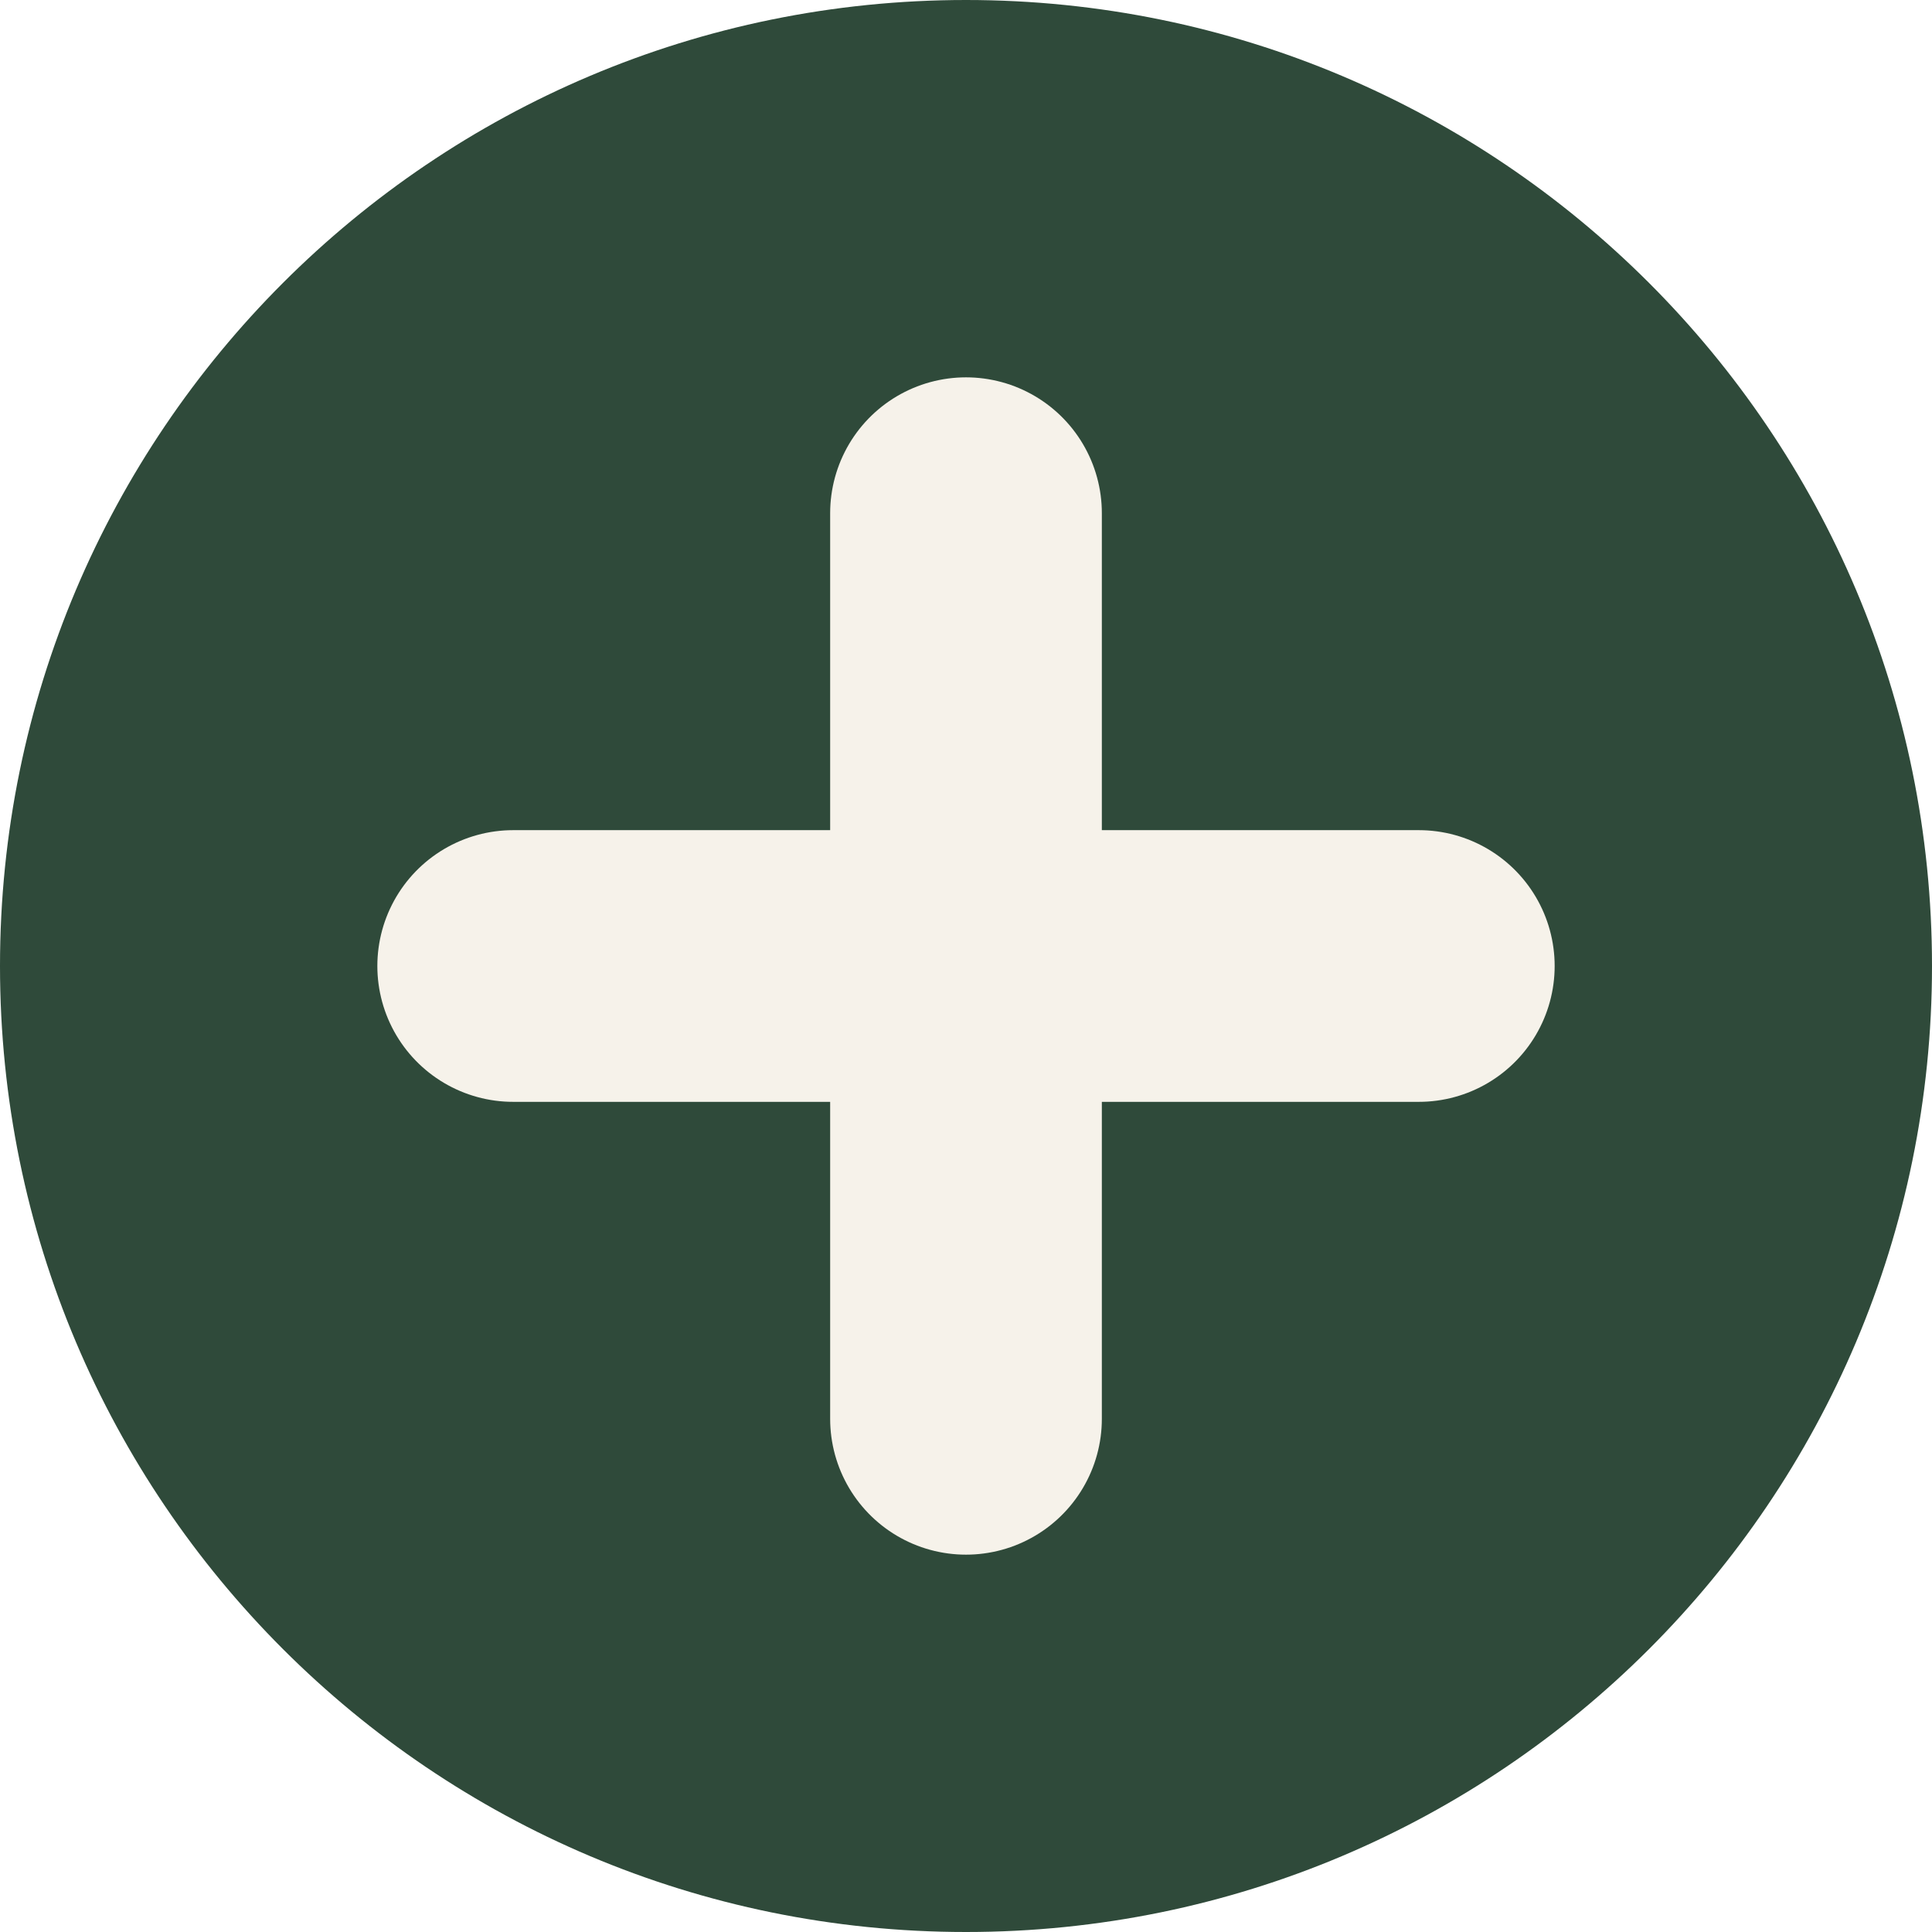
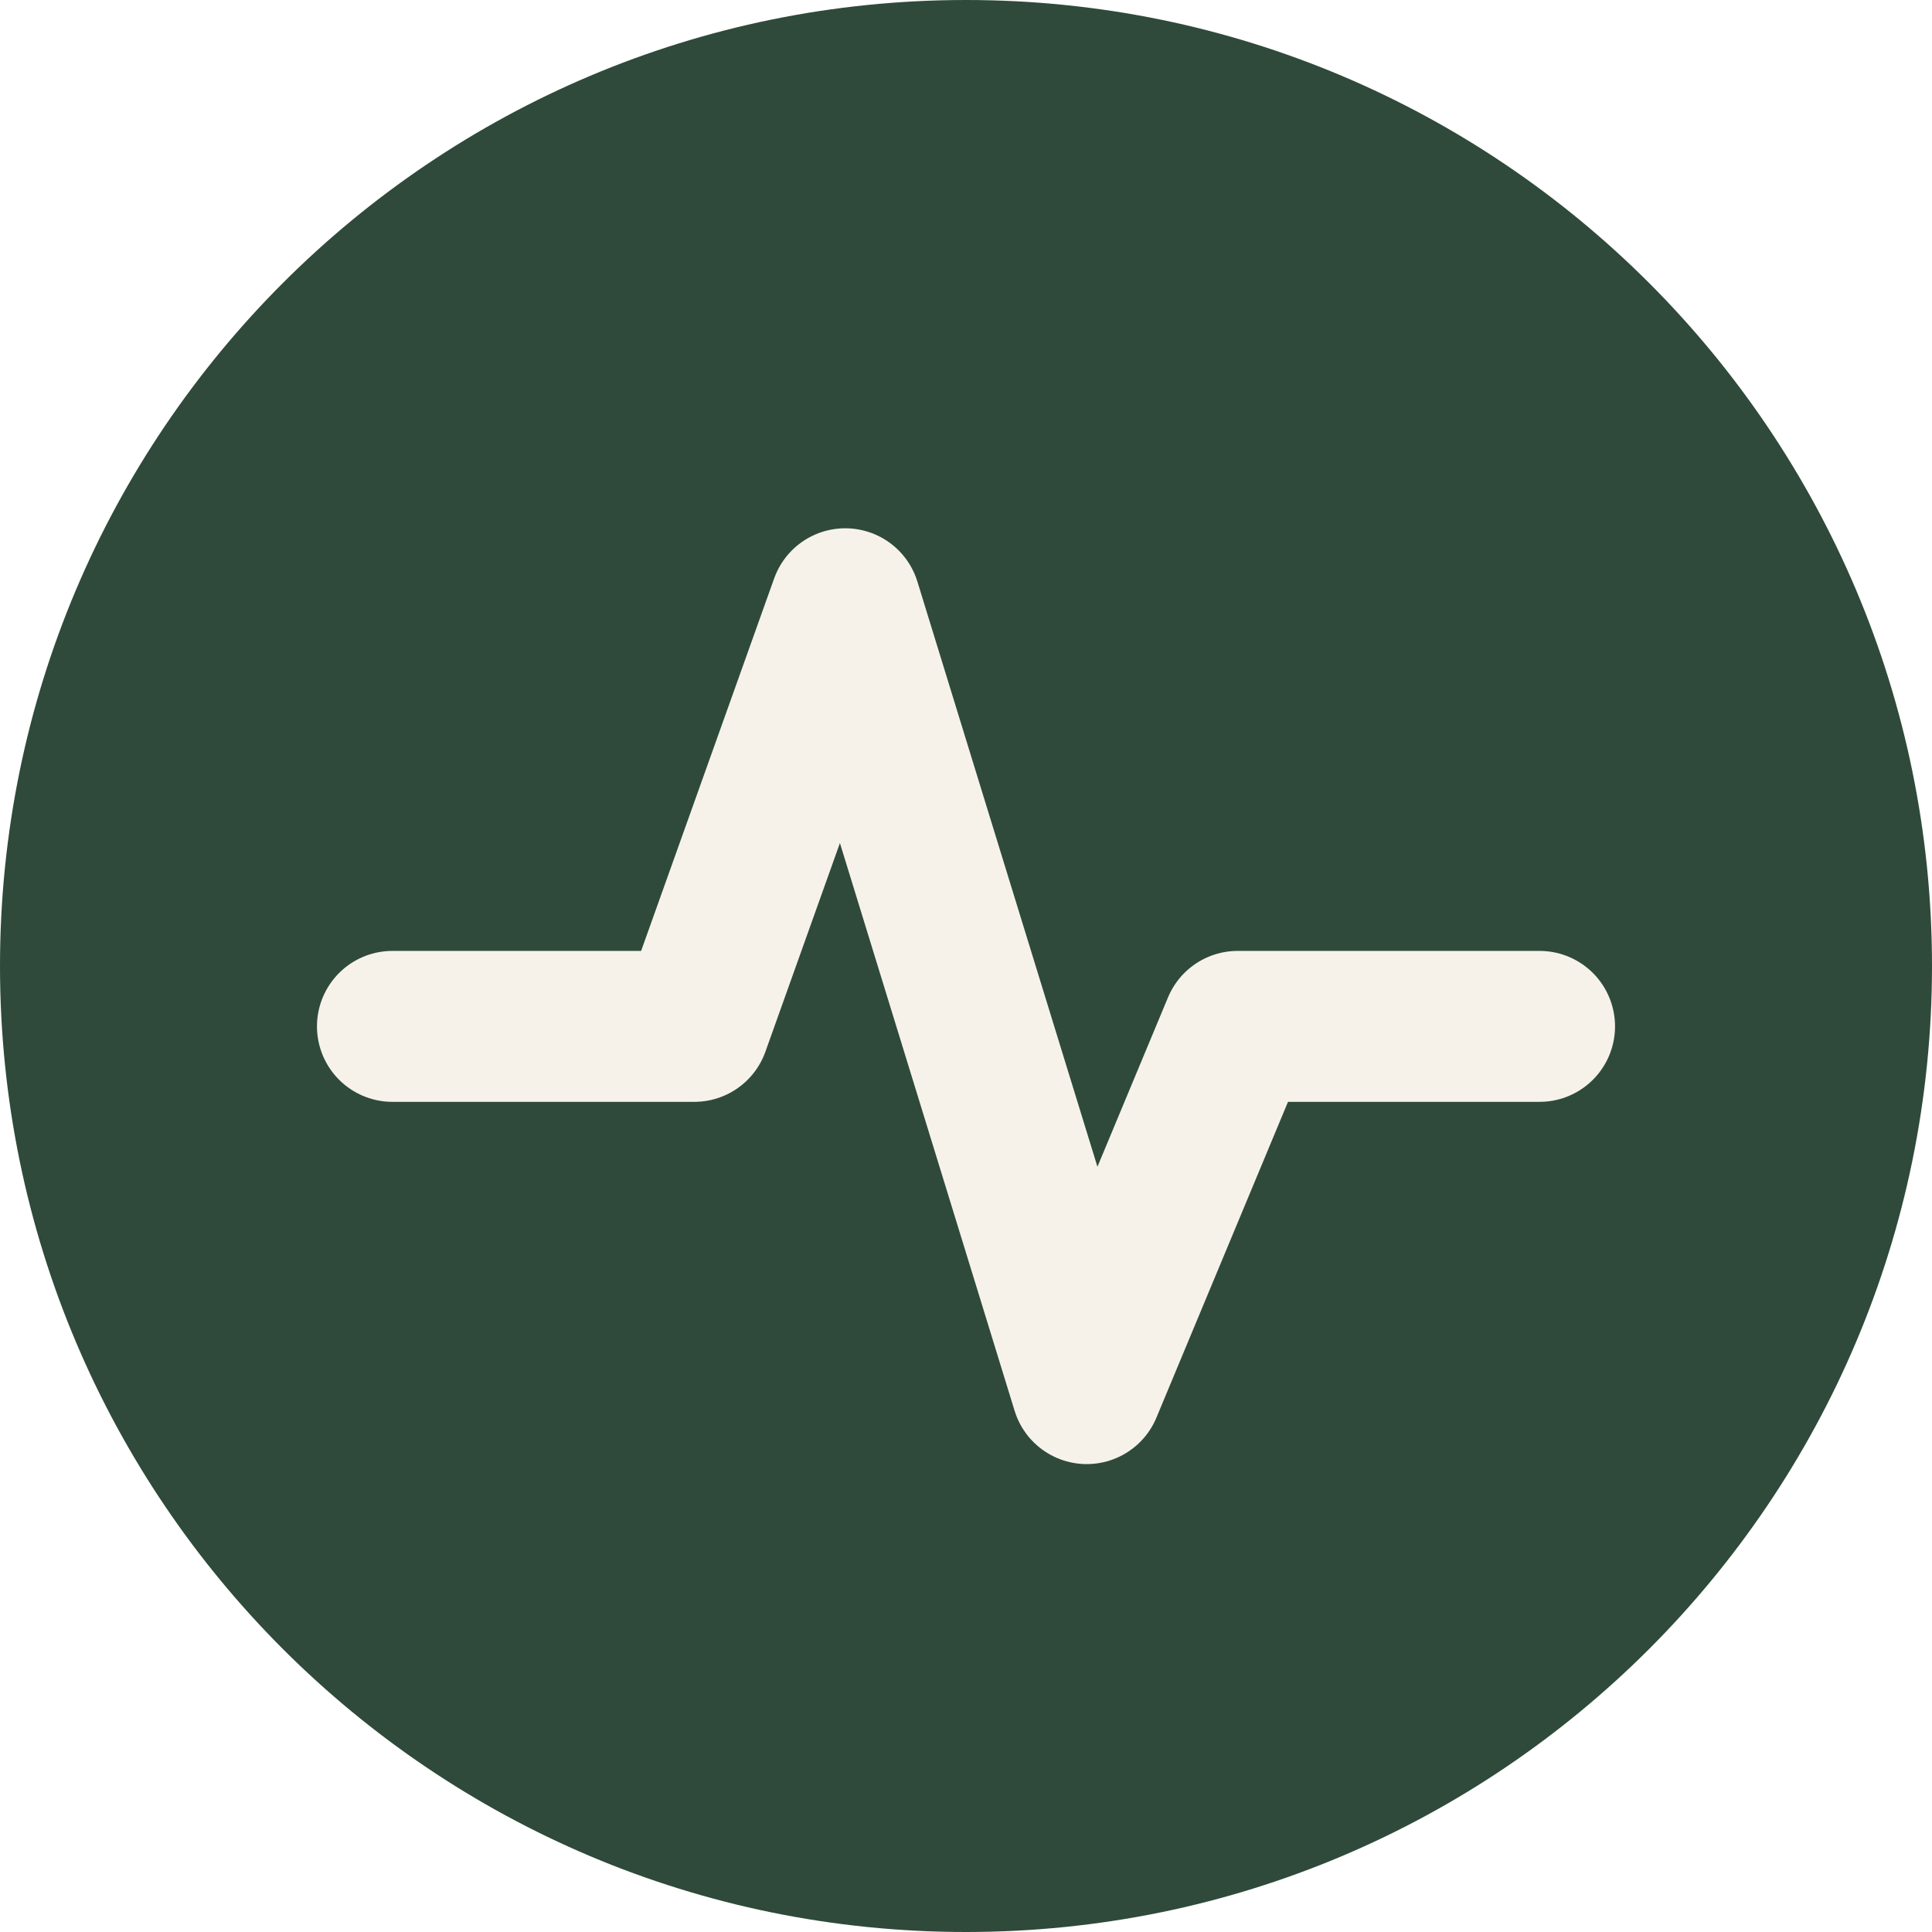
<svg xmlns="http://www.w3.org/2000/svg" viewBox="0 0 64 64">
  <circle cx="32" cy="32" r="32" fill="#2F4A3A" />
-   <path d="M32 17v30M17 32h30" stroke="#F6F2EA" stroke-width="9" stroke-linecap="round" fill="none" />
+   <path d="M13 34h10l5-14 8 26 5-12h10" stroke="#F6F2EA" stroke-width="5" stroke-linecap="round" stroke-linejoin="round" fill="none" />
</svg>
